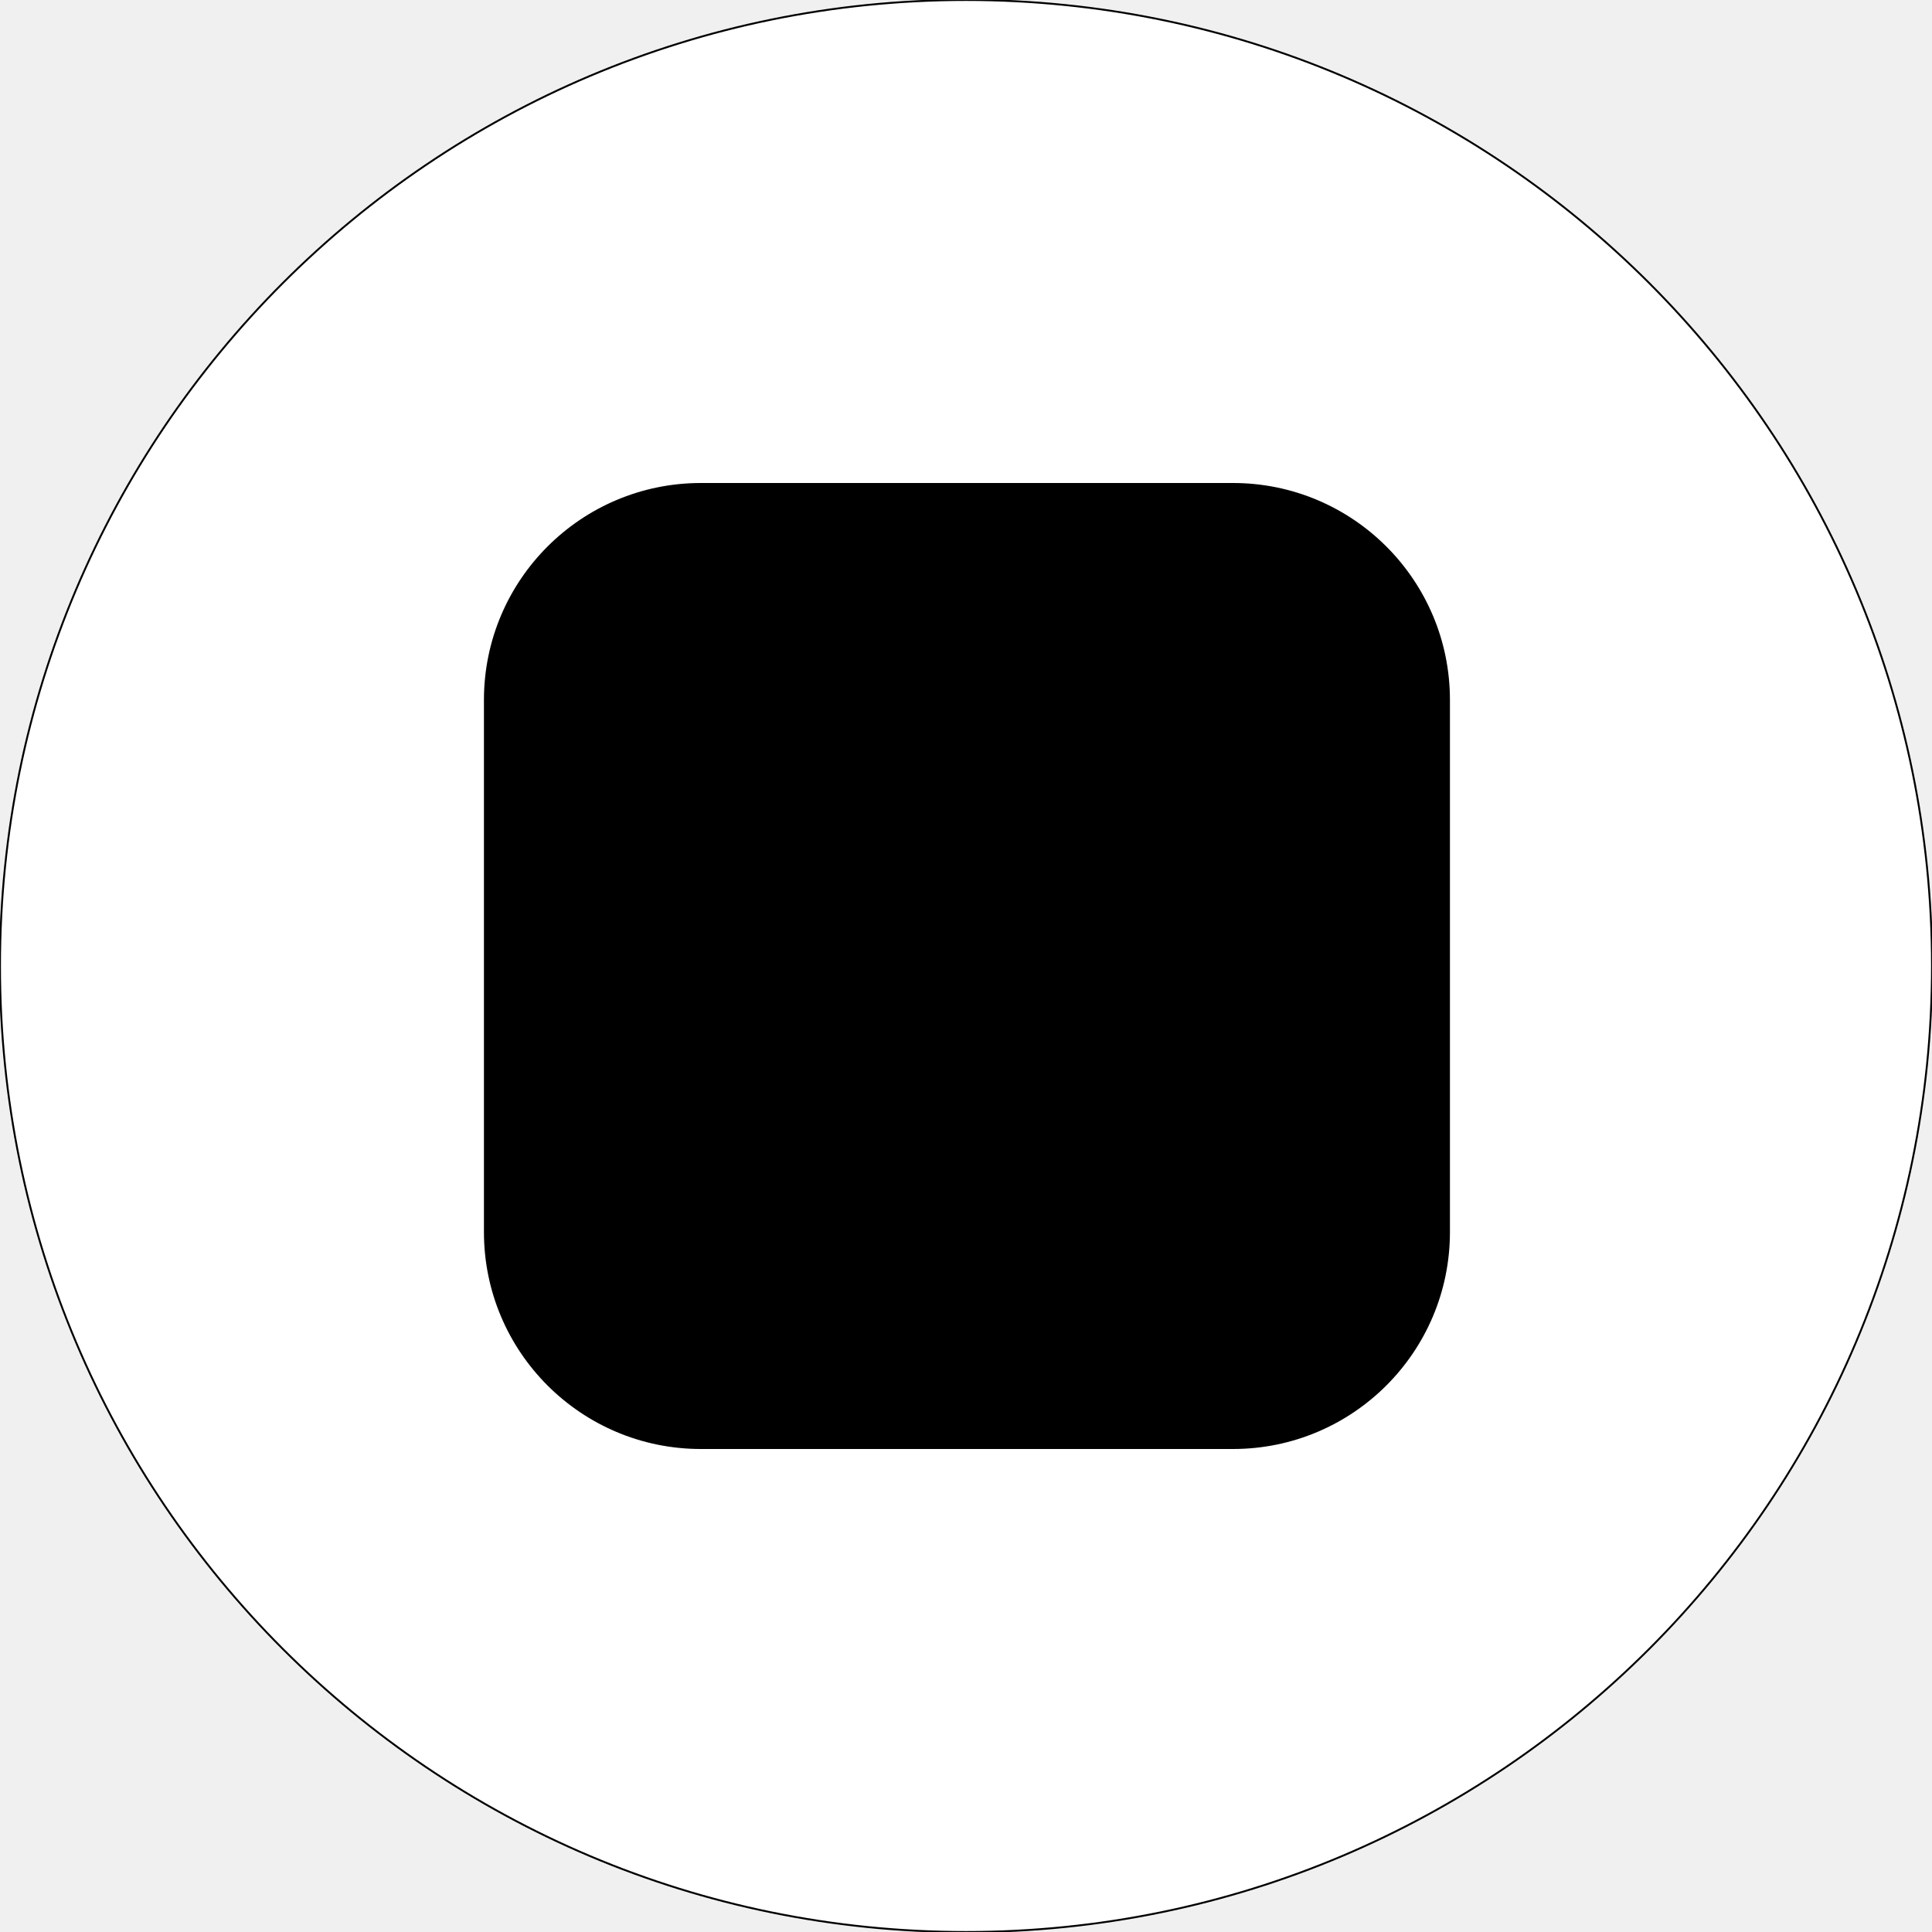
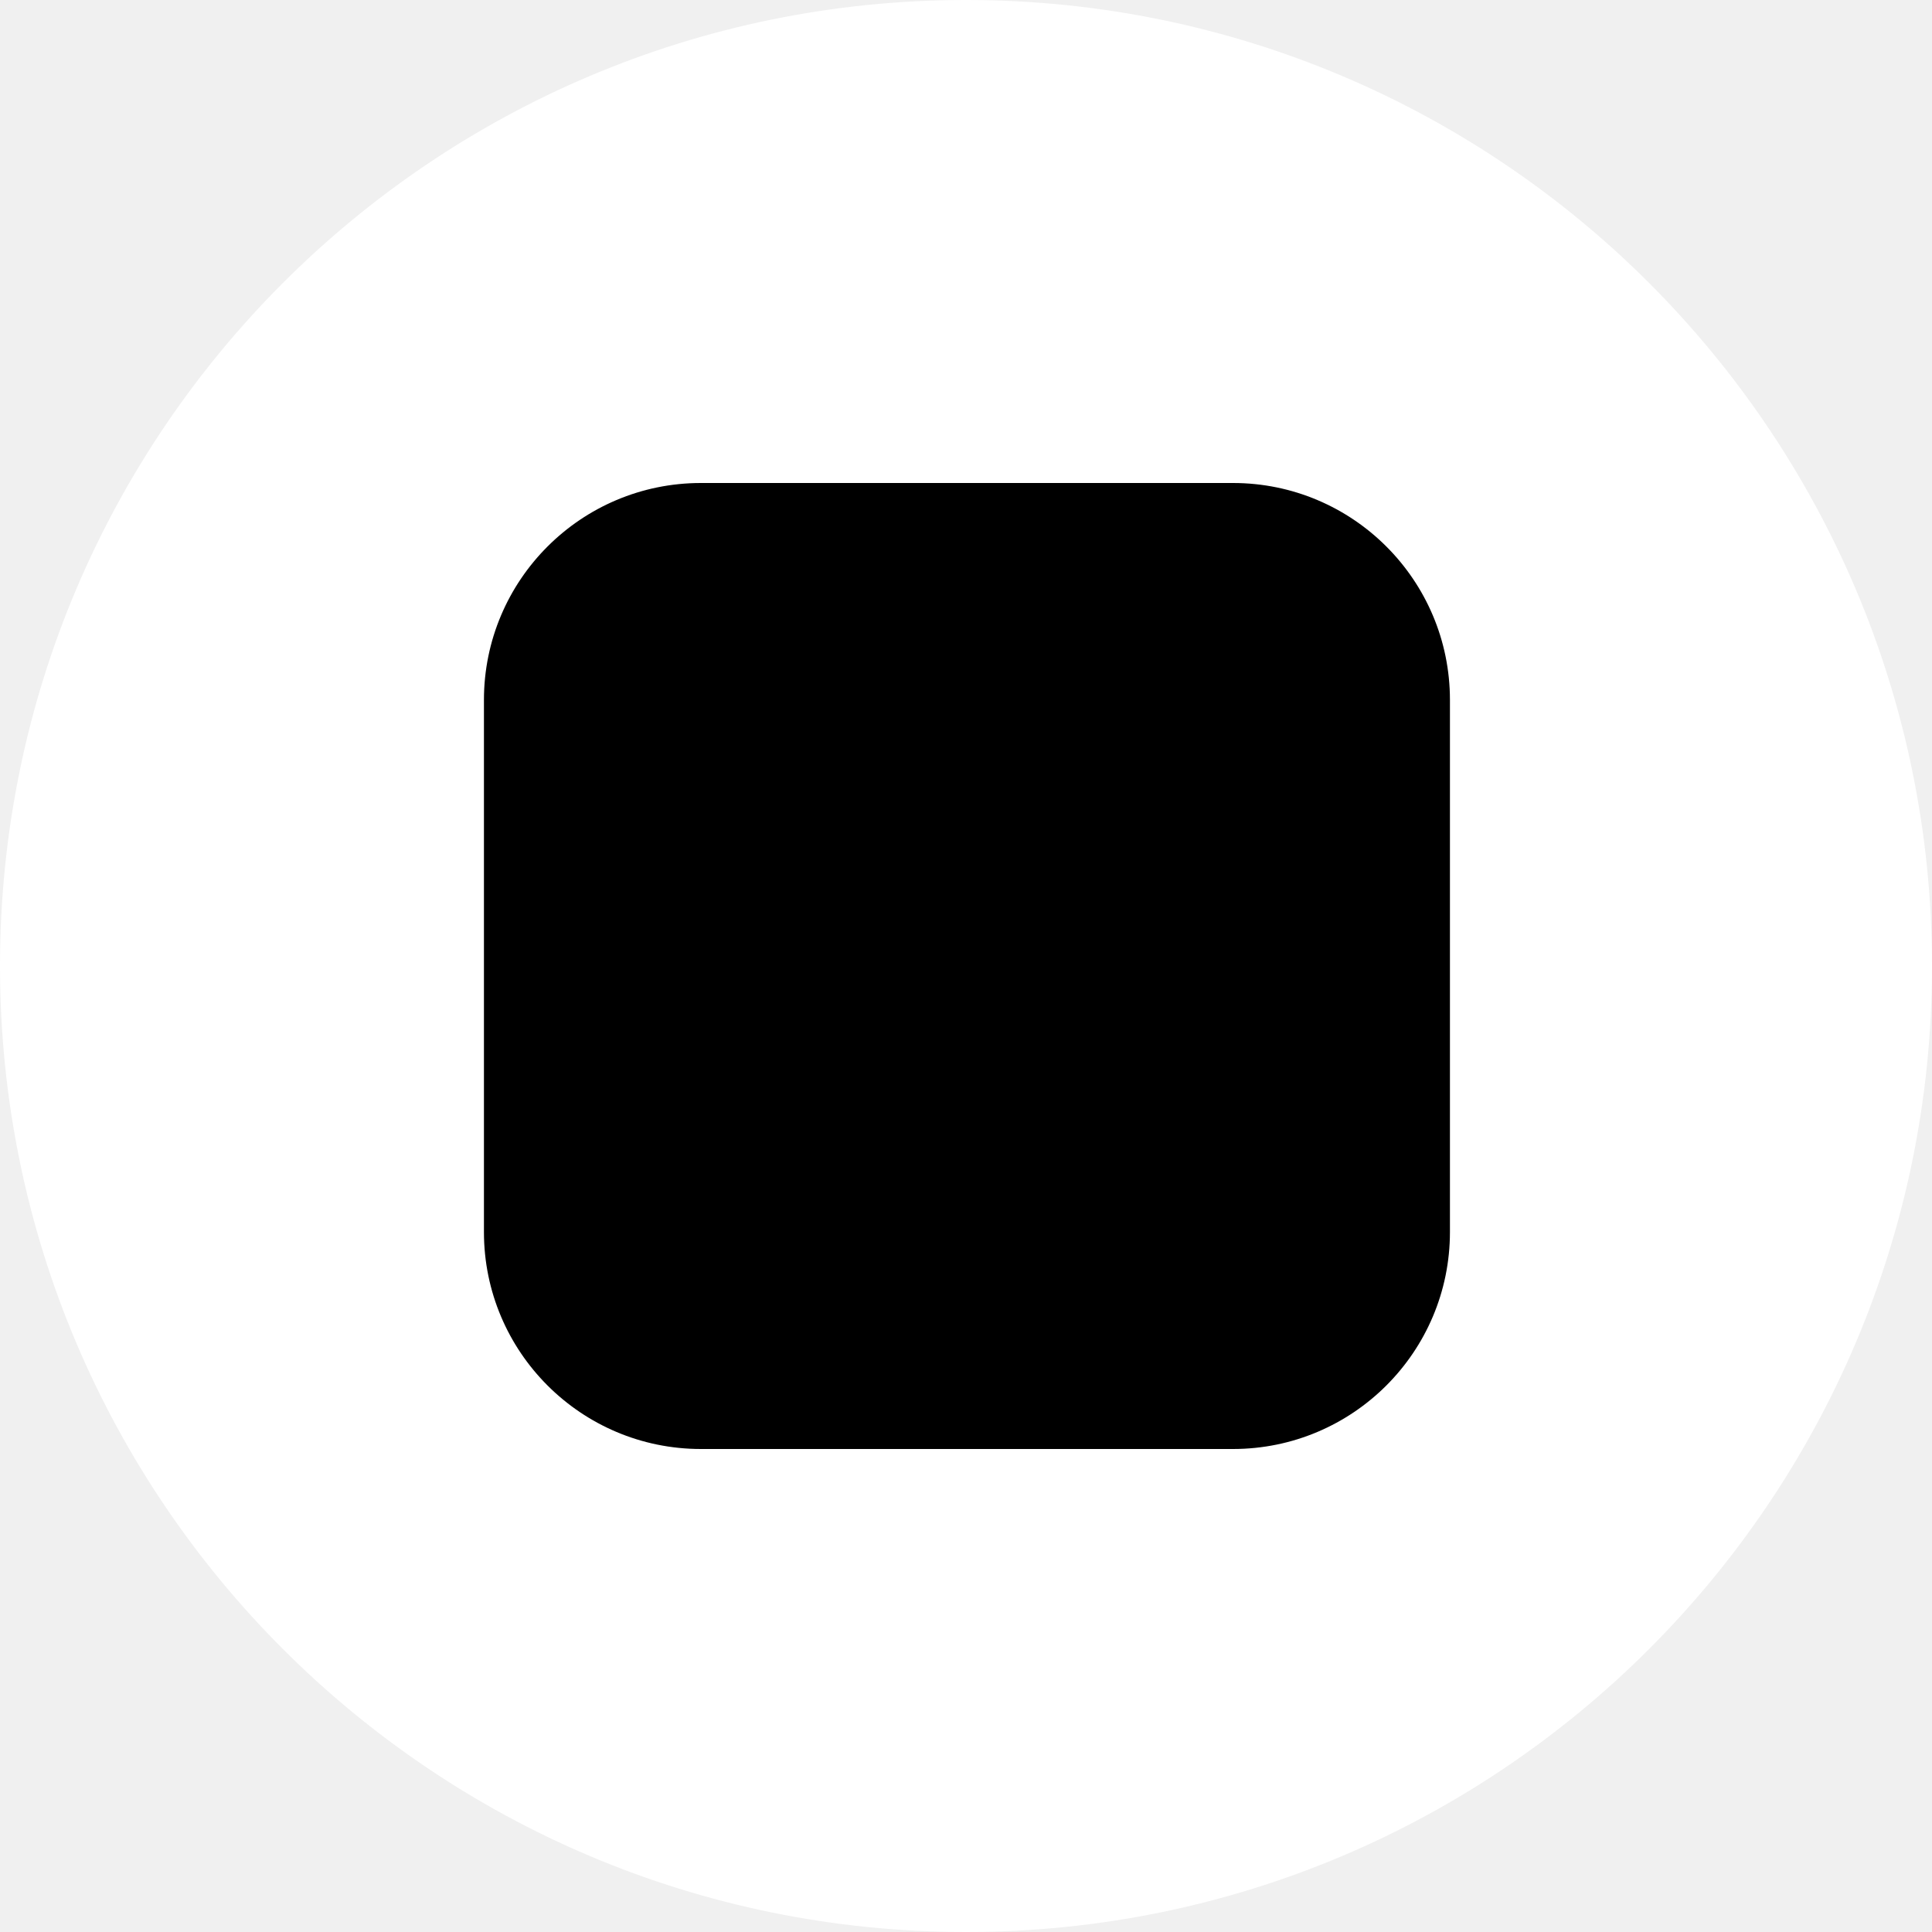
<svg xmlns="http://www.w3.org/2000/svg" width="1024px" height="1024px" viewBox="0 0 1024 1024" version="1.1">
  <g id="Icon" stroke="none" stroke-width="1" fill="none" fill-rule="evenodd">
    <g id="Rectangle">
-       <rect stroke="#000000" fill="#FFFFFF" x="0" y="0" width="1024" height="1024" rx="512" />
+       <rect fill="#FFFFFF" x="0" y="0" width="1024" height="1024" rx="512" />
      <rect fill="#000000" x="256.5" y="256" width="512" height="512" rx="115" />
    </g>
  </g>
</svg>
